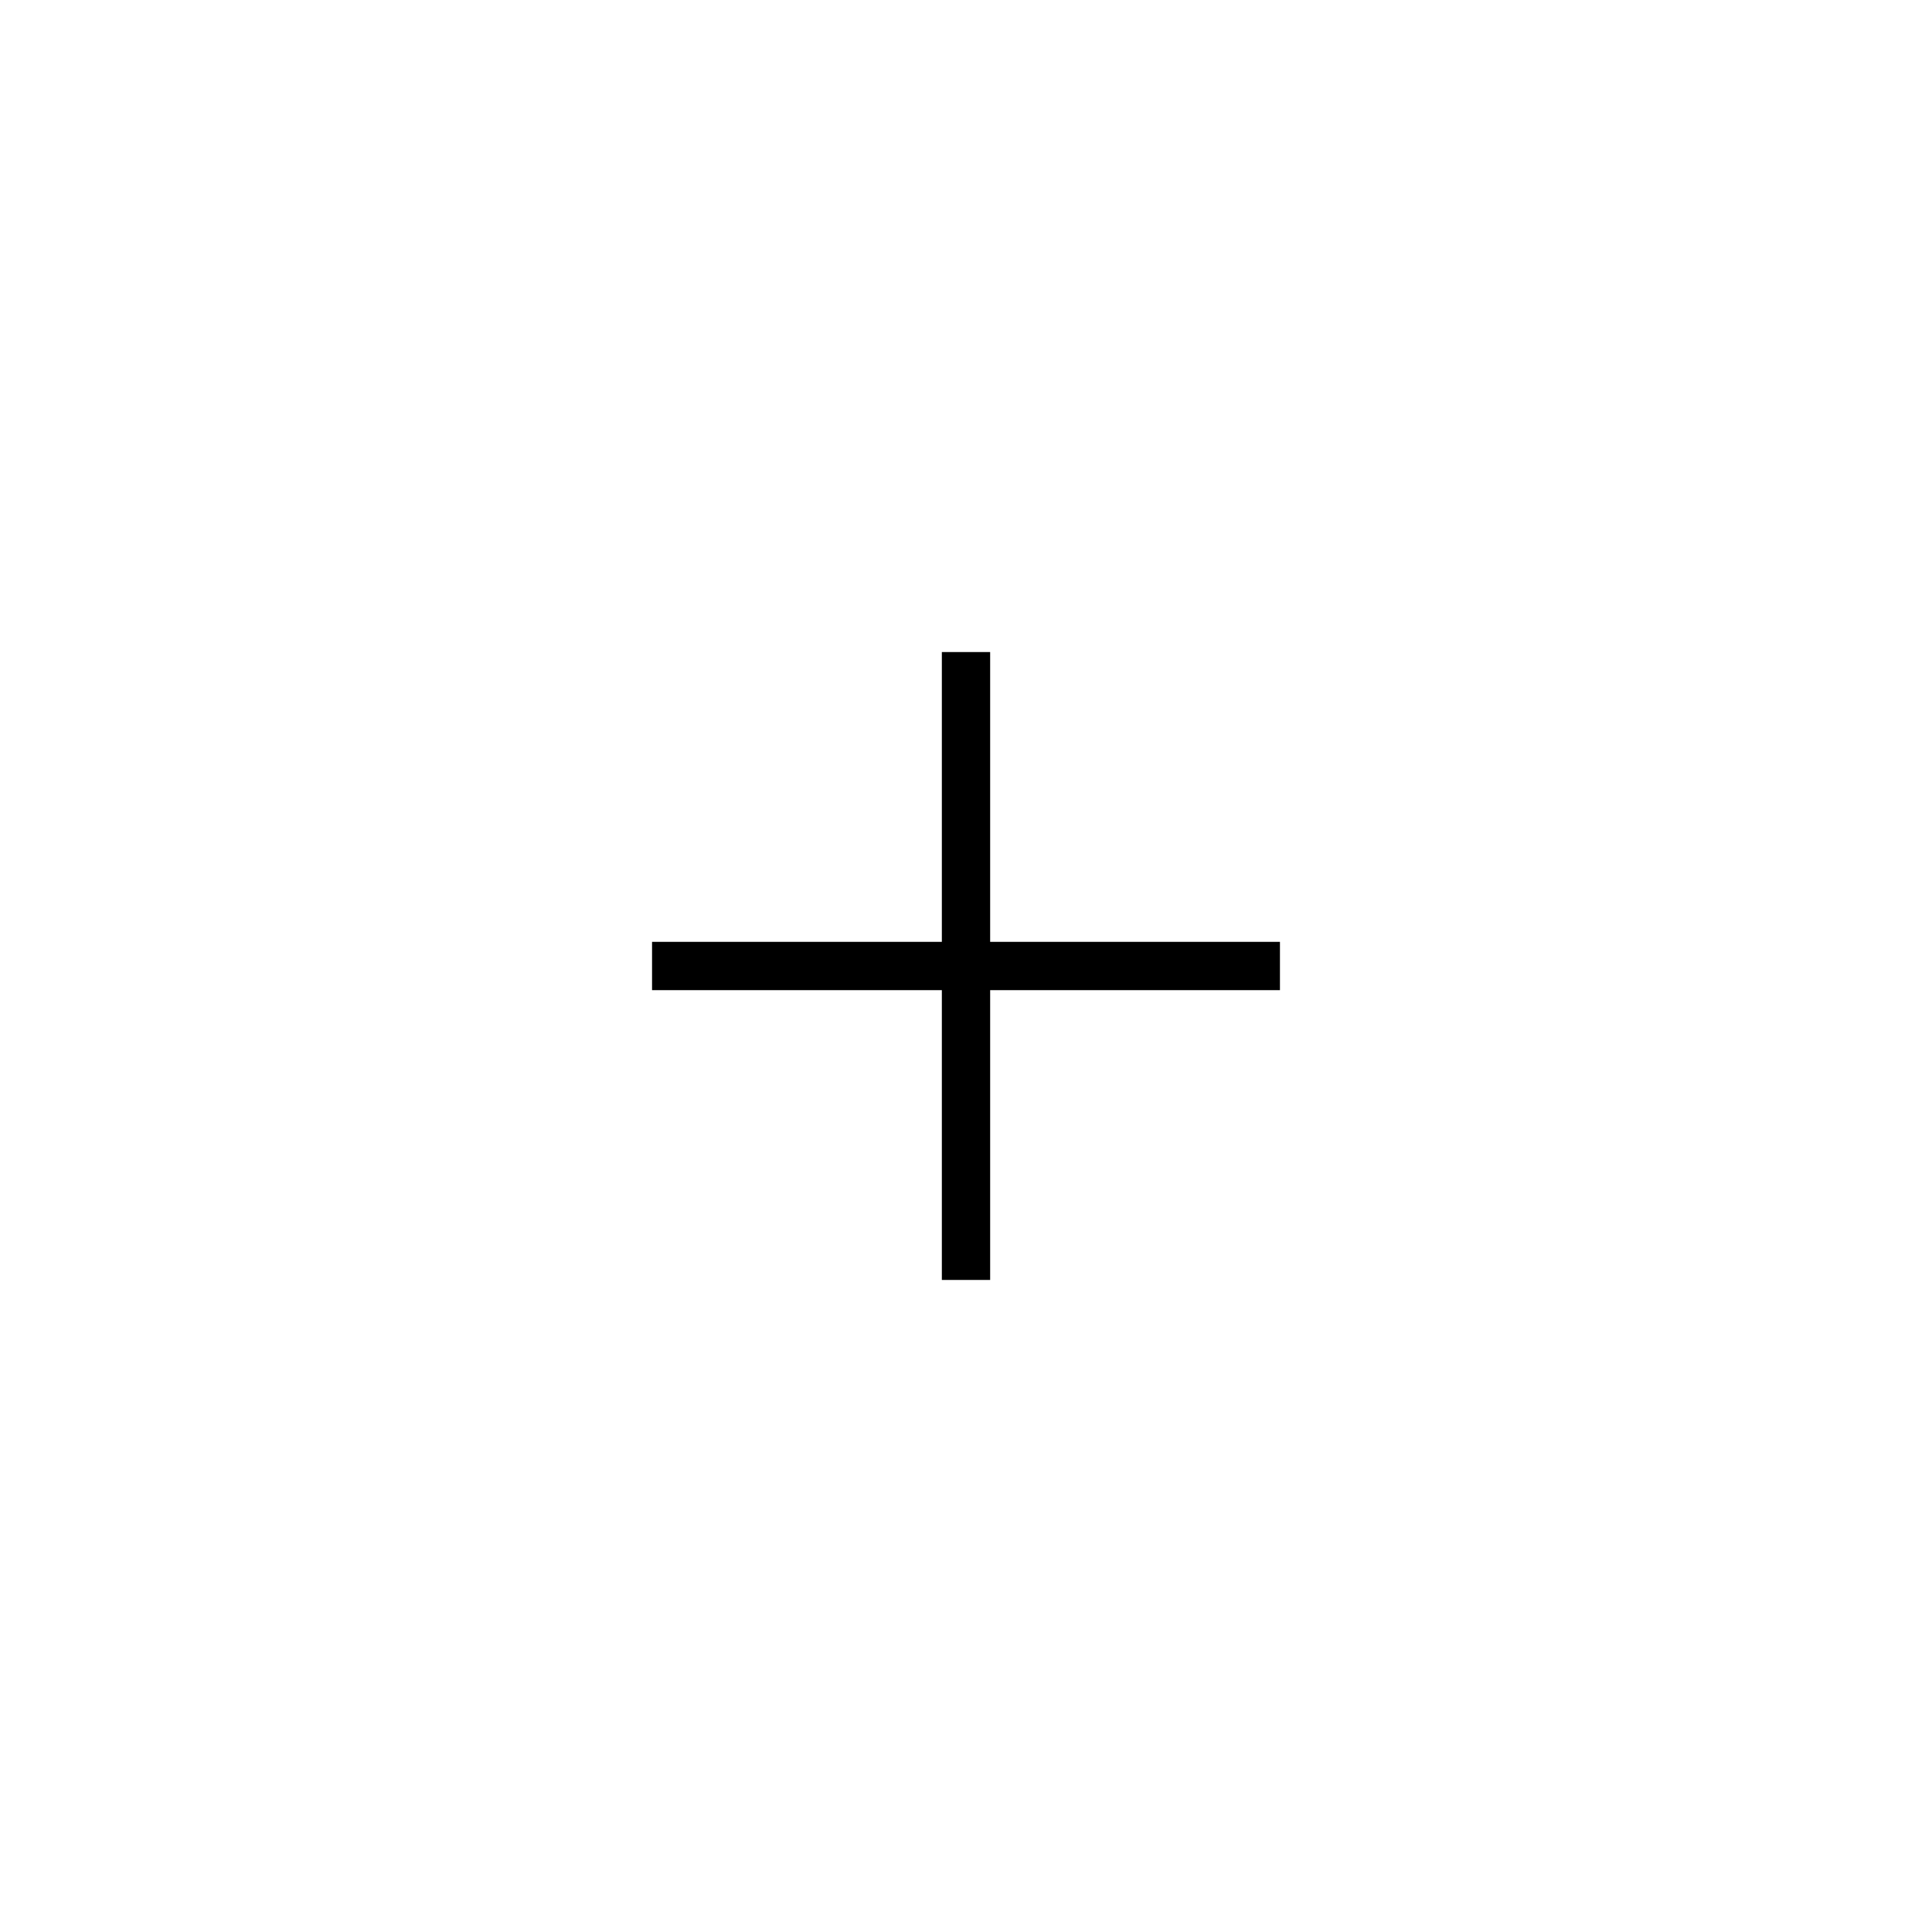
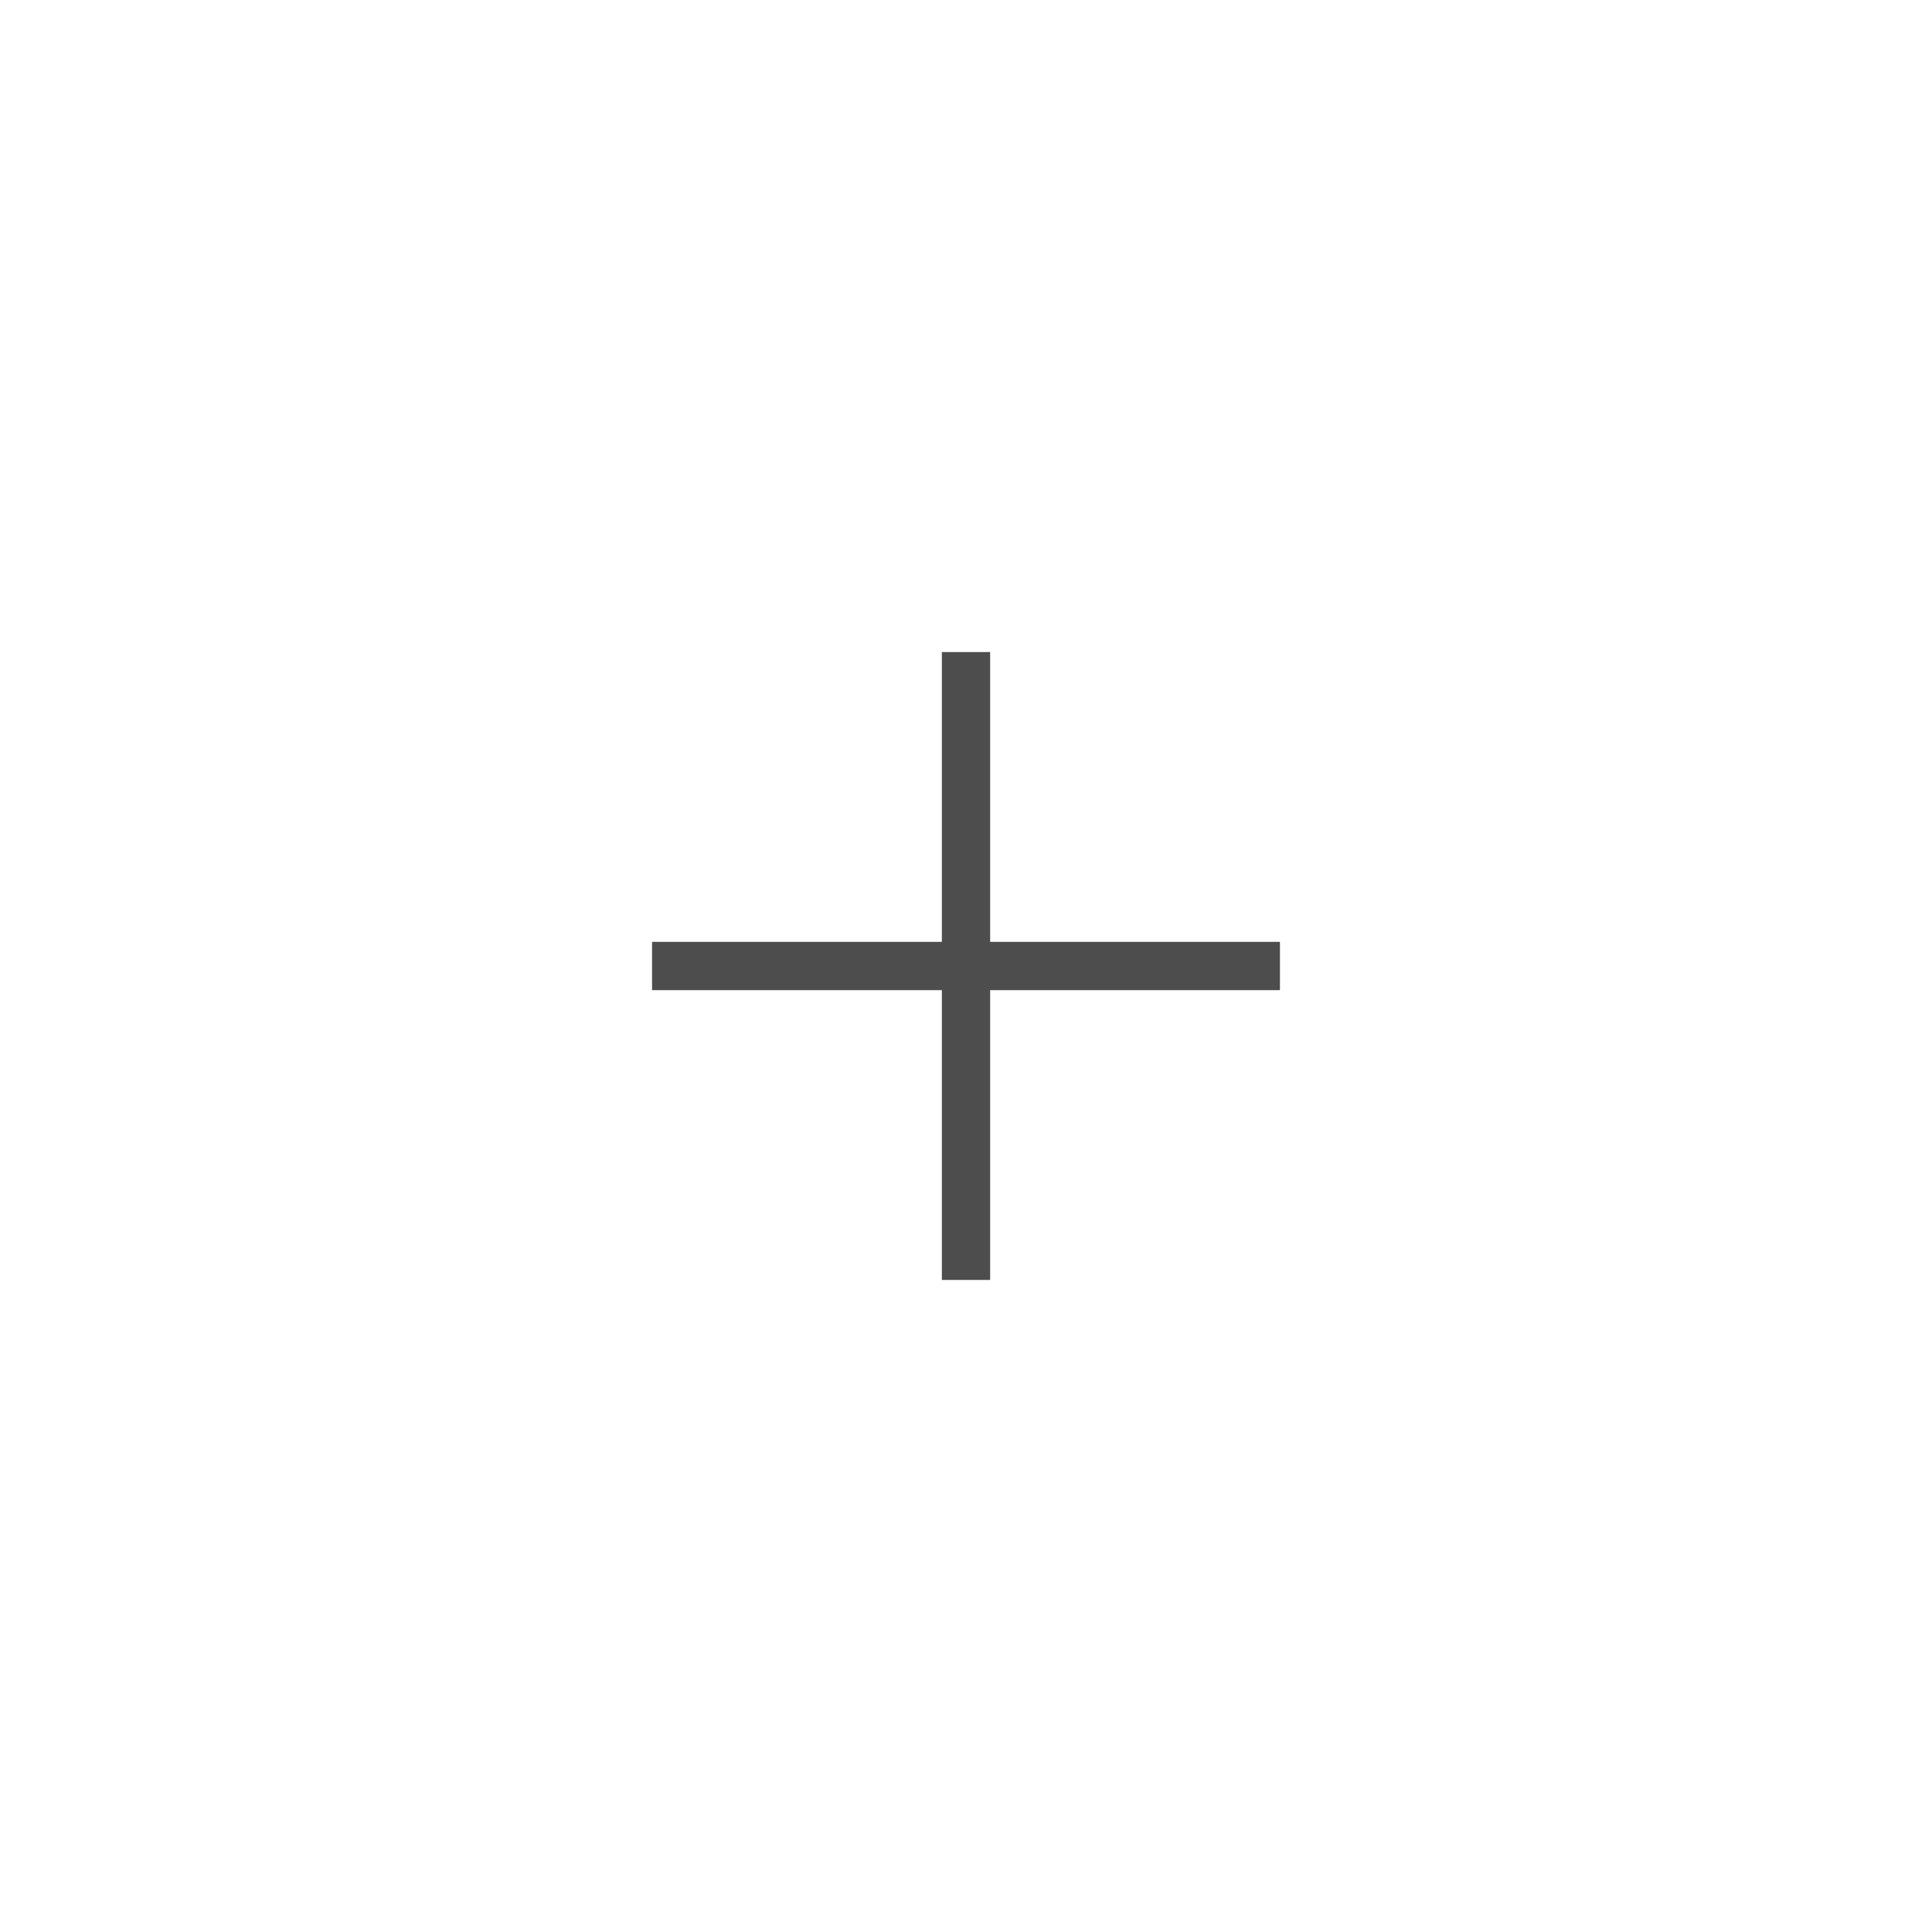
- <svg xmlns="http://www.w3.org/2000/svg" version="1.1" width="1024" height="1024" viewBox="0 0 1024 1024">
-   <g id="icomoon-ignore">
- </g>
-   <path d="M524.8 345.6h-25.6v153.6h-153.6v25.6h153.6v153.6h25.6v-153.6h153.6v-25.6h-153.6v-153.6z" />
+ <svg xmlns="http://www.w3.org/2000/svg" width="40" height="40" viewBox="0 0 40 40" fill="none">
+   <path fill-rule="evenodd" clip-rule="evenodd" d="M20.5 13.5H19.5V19.5H13.5V20.5H19.5V26.5H20.5V20.5H26.5V19.5H20.5V13.5Z" fill="#212121" fill-opacity="0.8" />
</svg>
